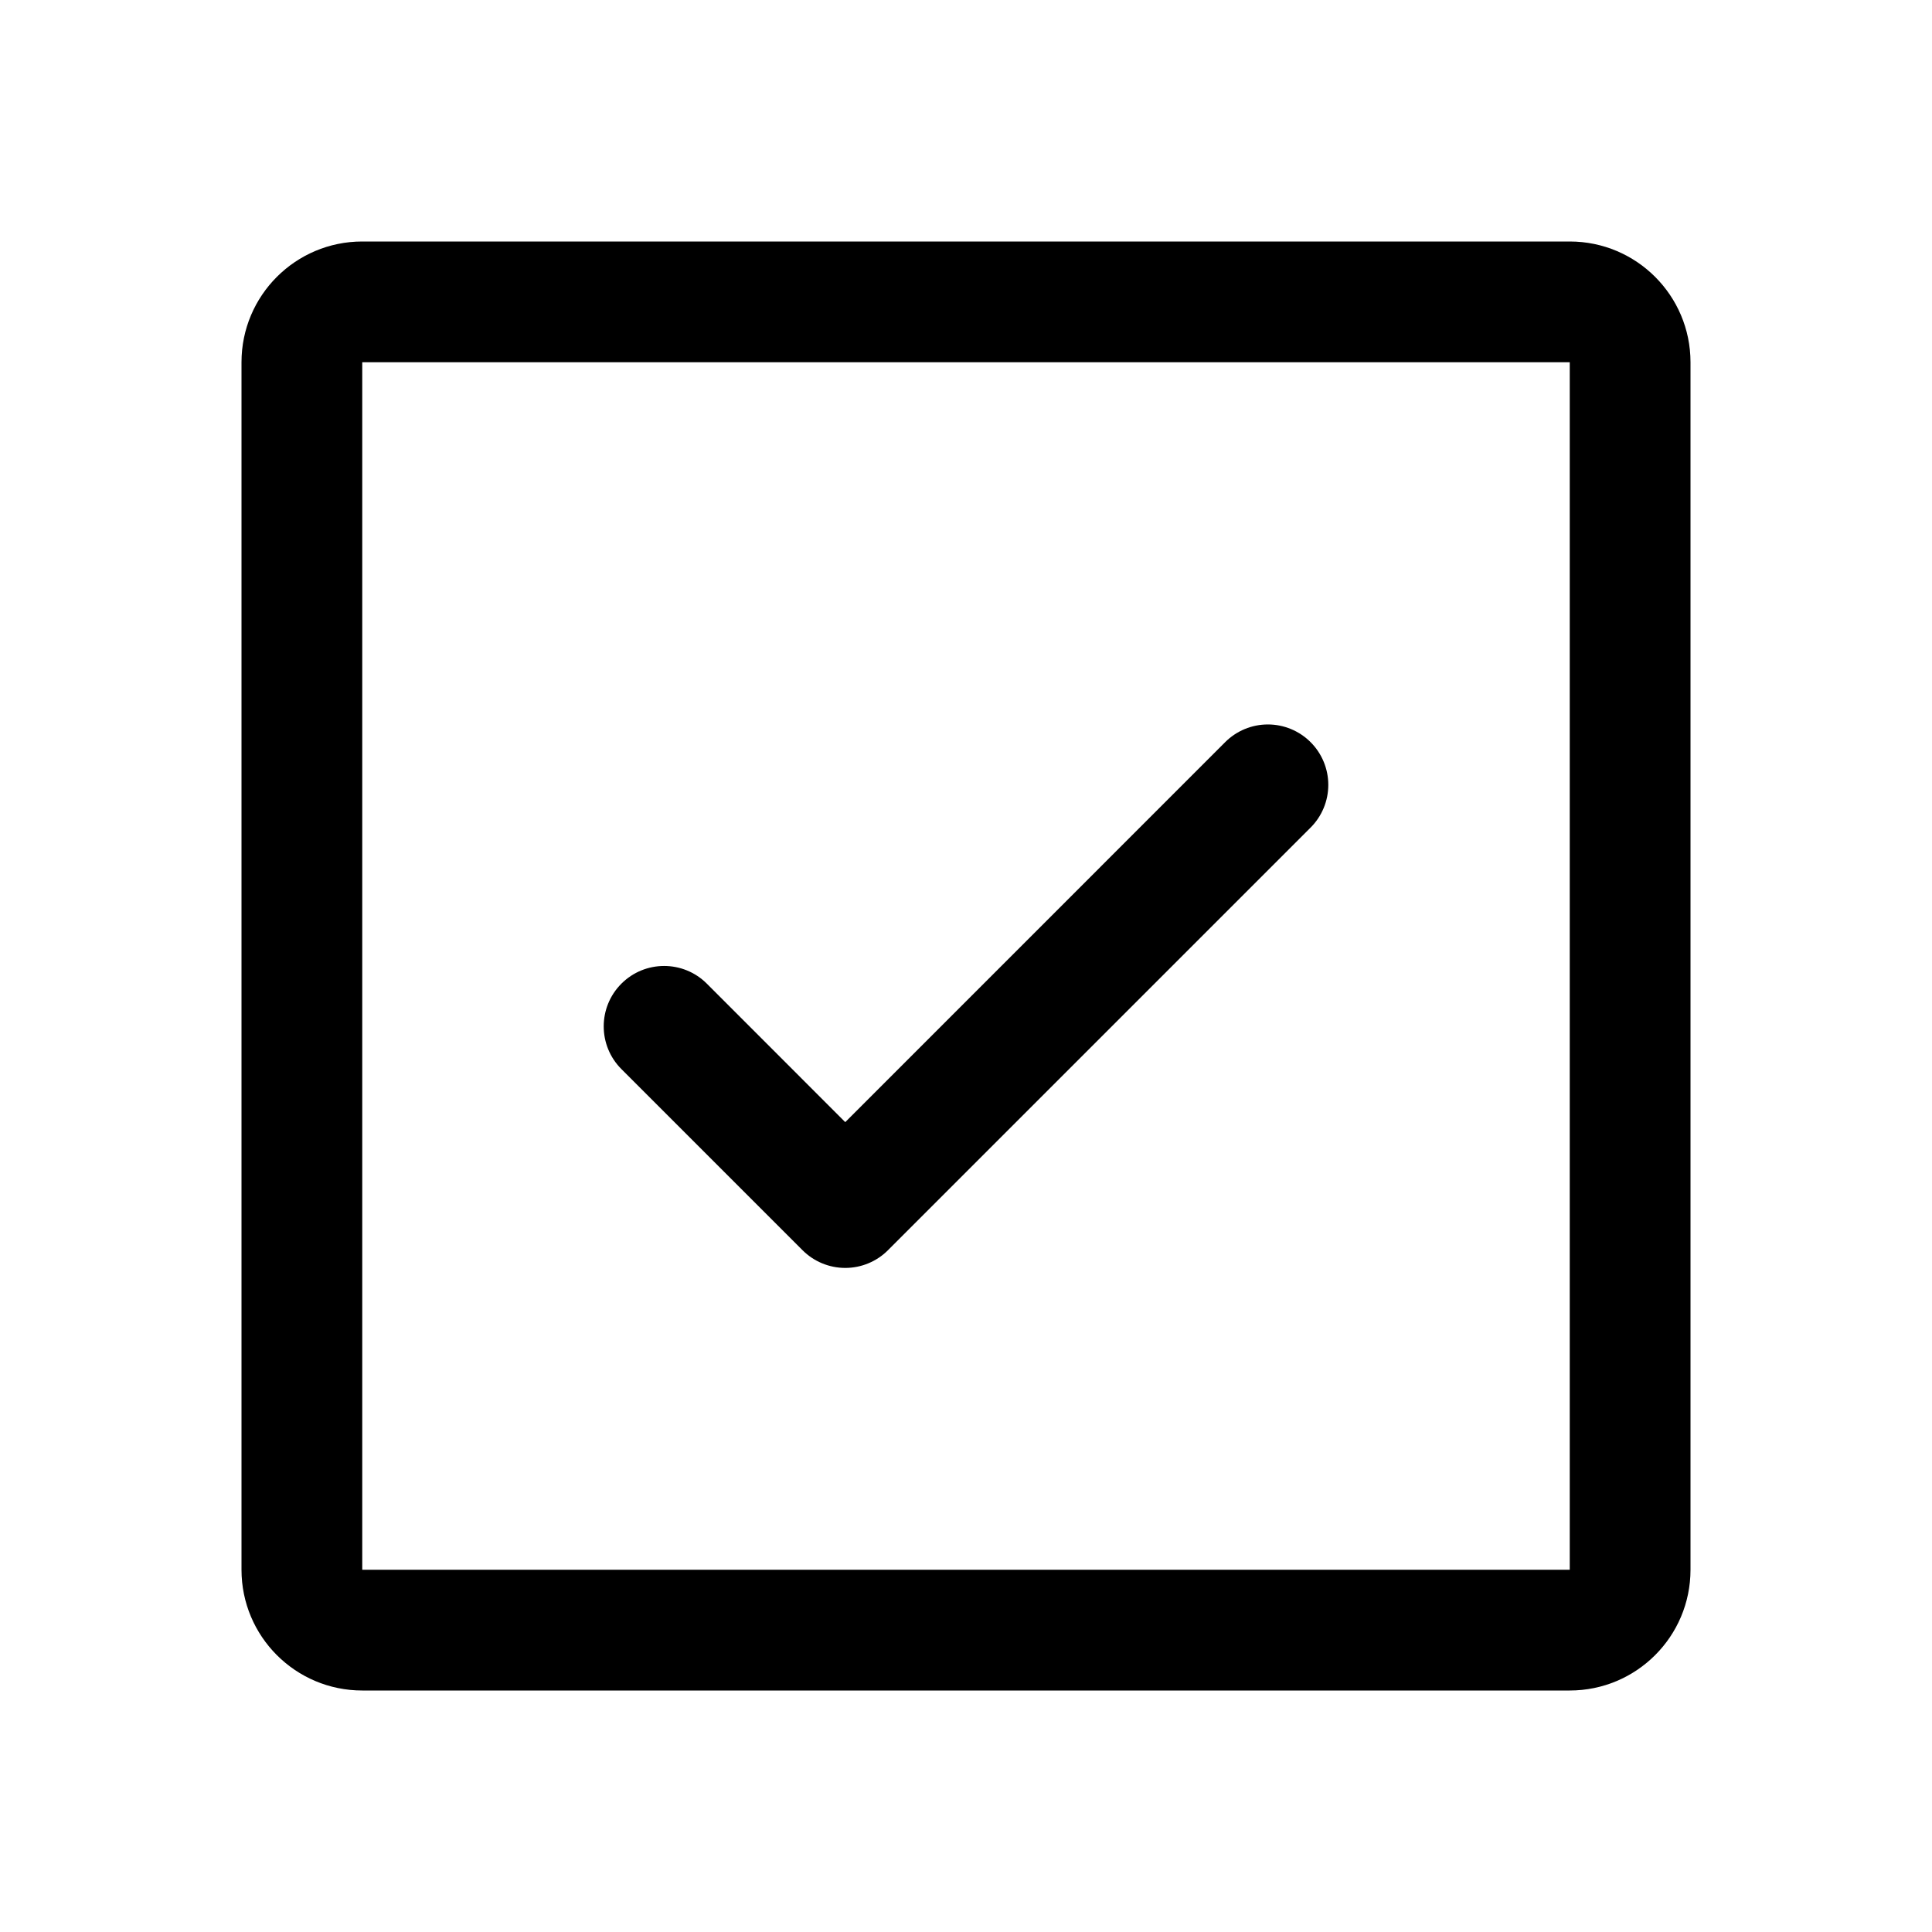
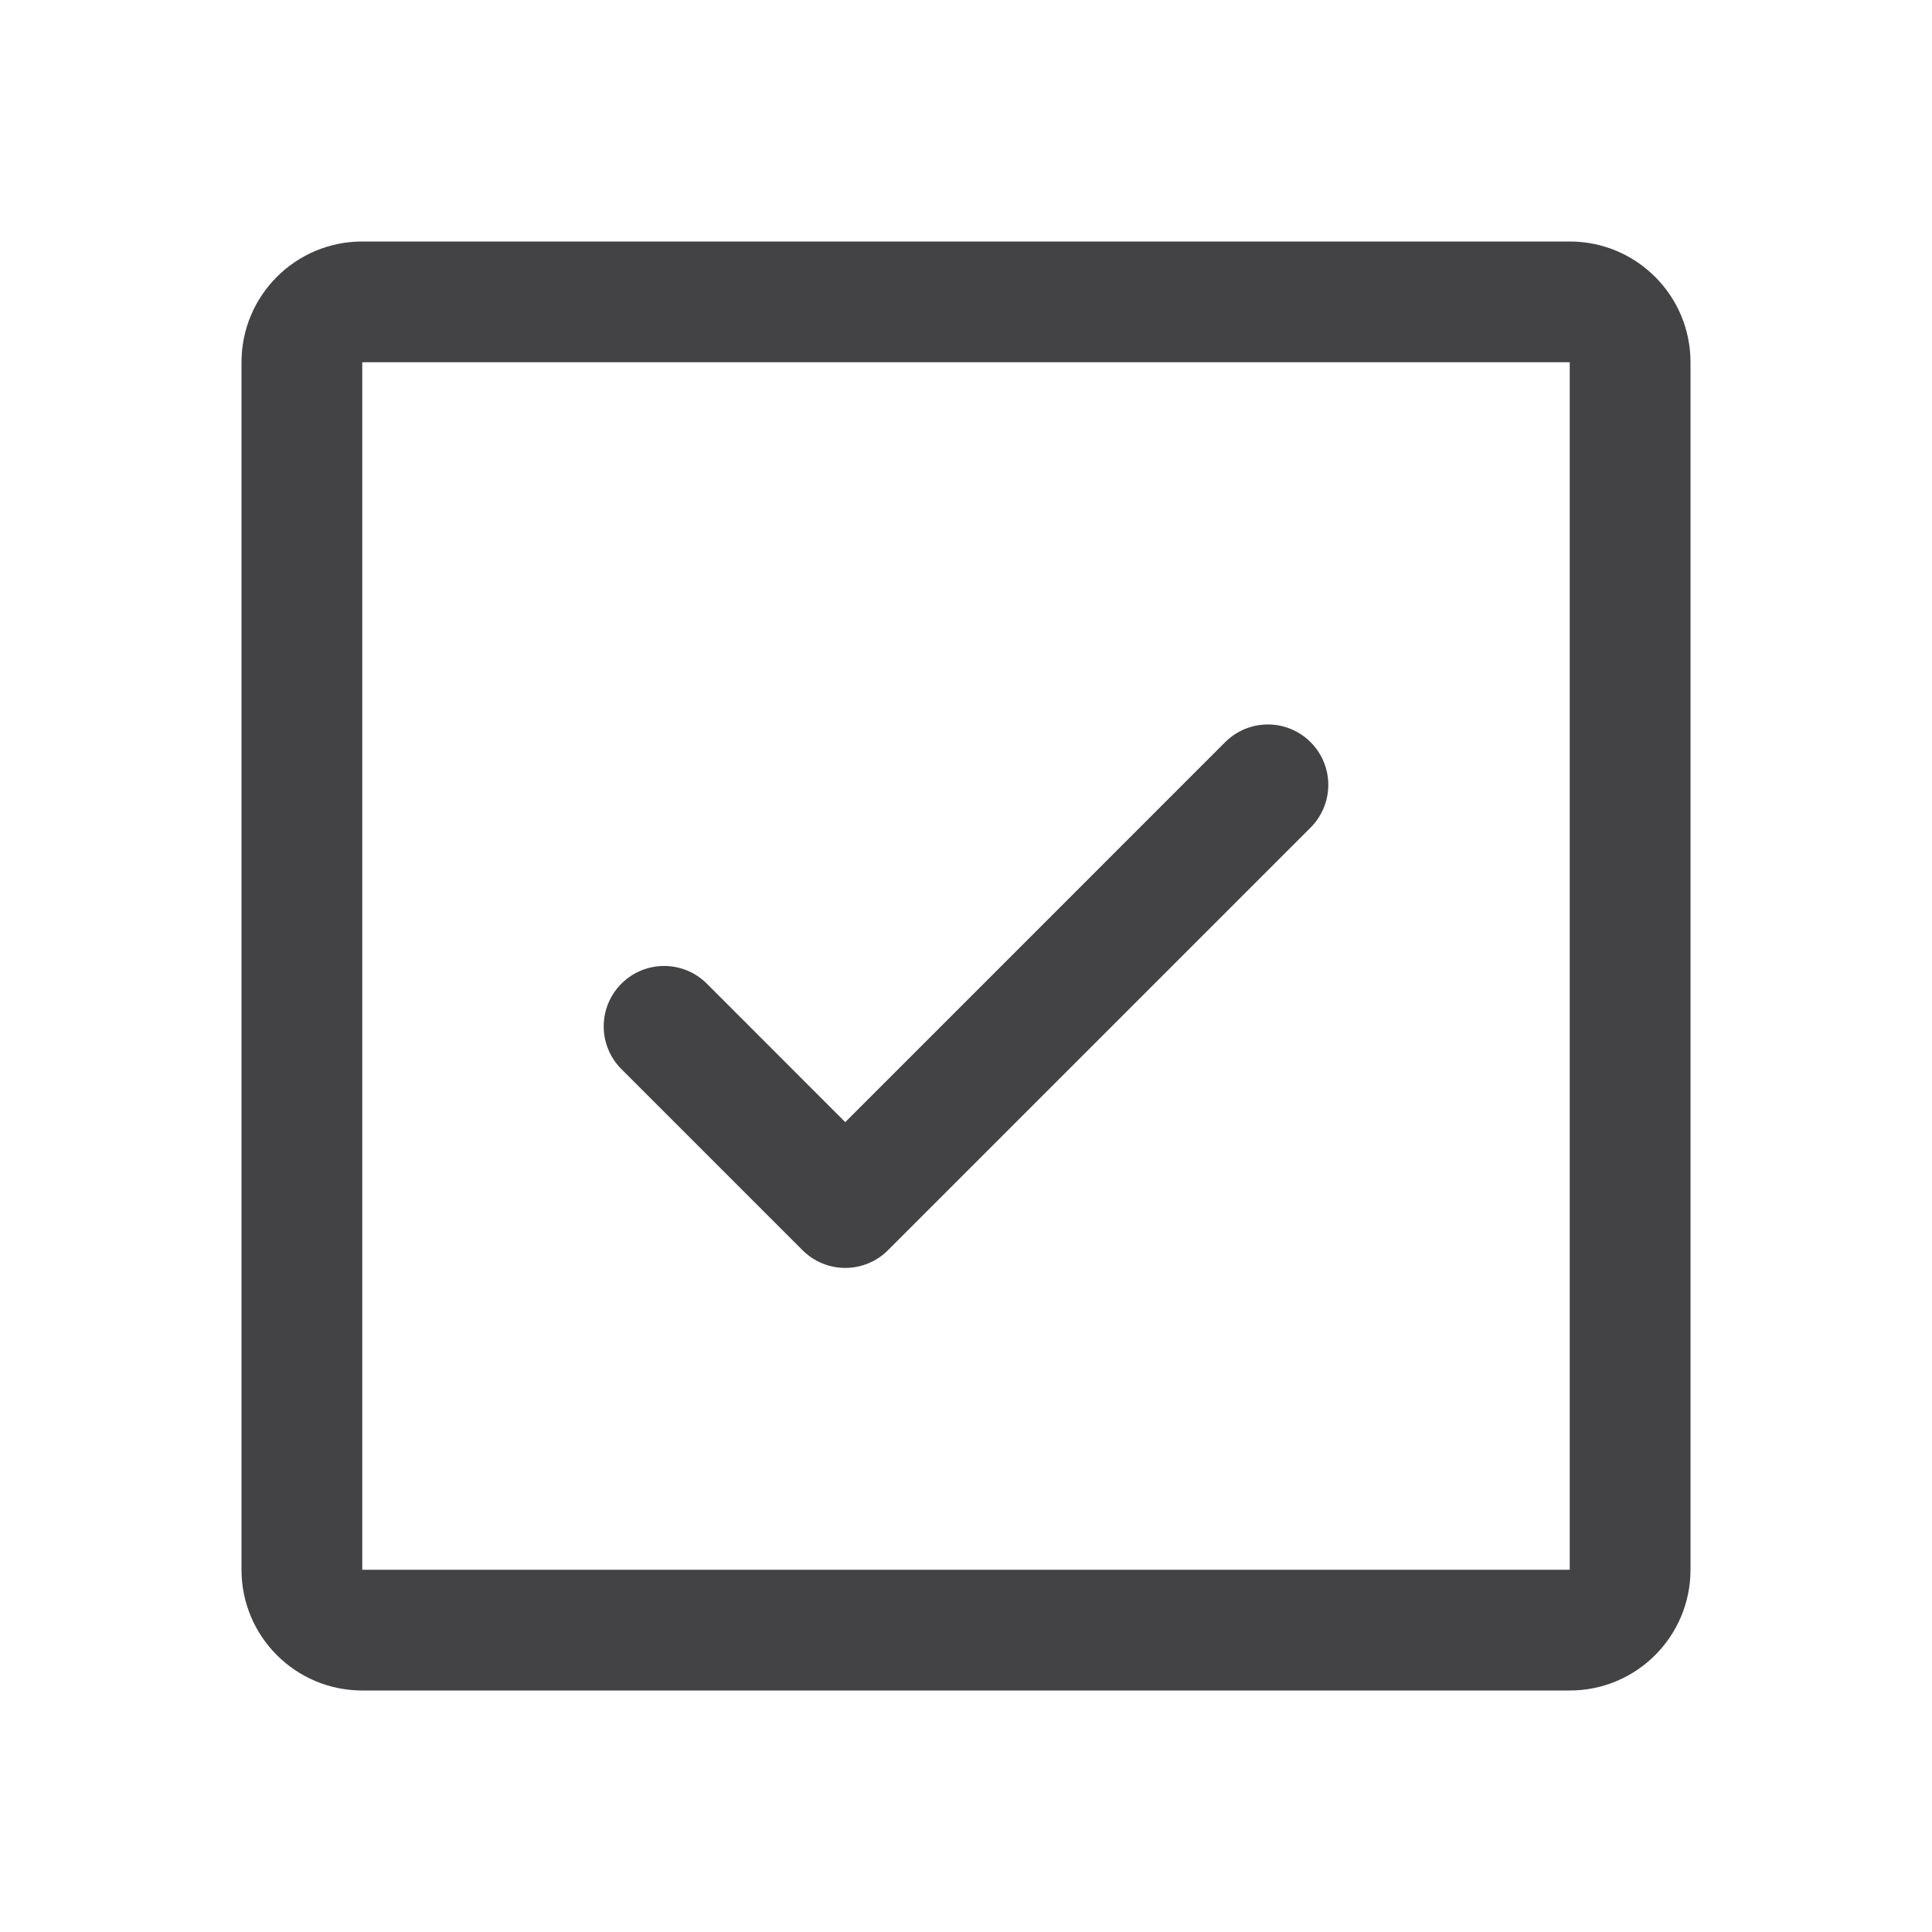
- <svg xmlns="http://www.w3.org/2000/svg" width="32" height="32" fill="#000000" viewBox="0 0 256 256">
+ <svg xmlns="http://www.w3.org/2000/svg" width="32" height="32" fill="#434345" viewBox="0 0 256 256">
  <path d="M173.66,98.34a8,8,0,0,1,0,11.32l-56,56a8,8,0,0,1-11.32,0l-24-24a8,8,0,0,1,11.32-11.32L112,148.69l50.34-50.35A8,8,0,0,1,173.66,98.34ZM224,48V208a16,16,0,0,1-16,16H48a16,16,0,0,1-16-16V48A16,16,0,0,1,48,32H208A16,16,0,0,1,224,48ZM208,208V48H48V208H208Z" />
</svg>
